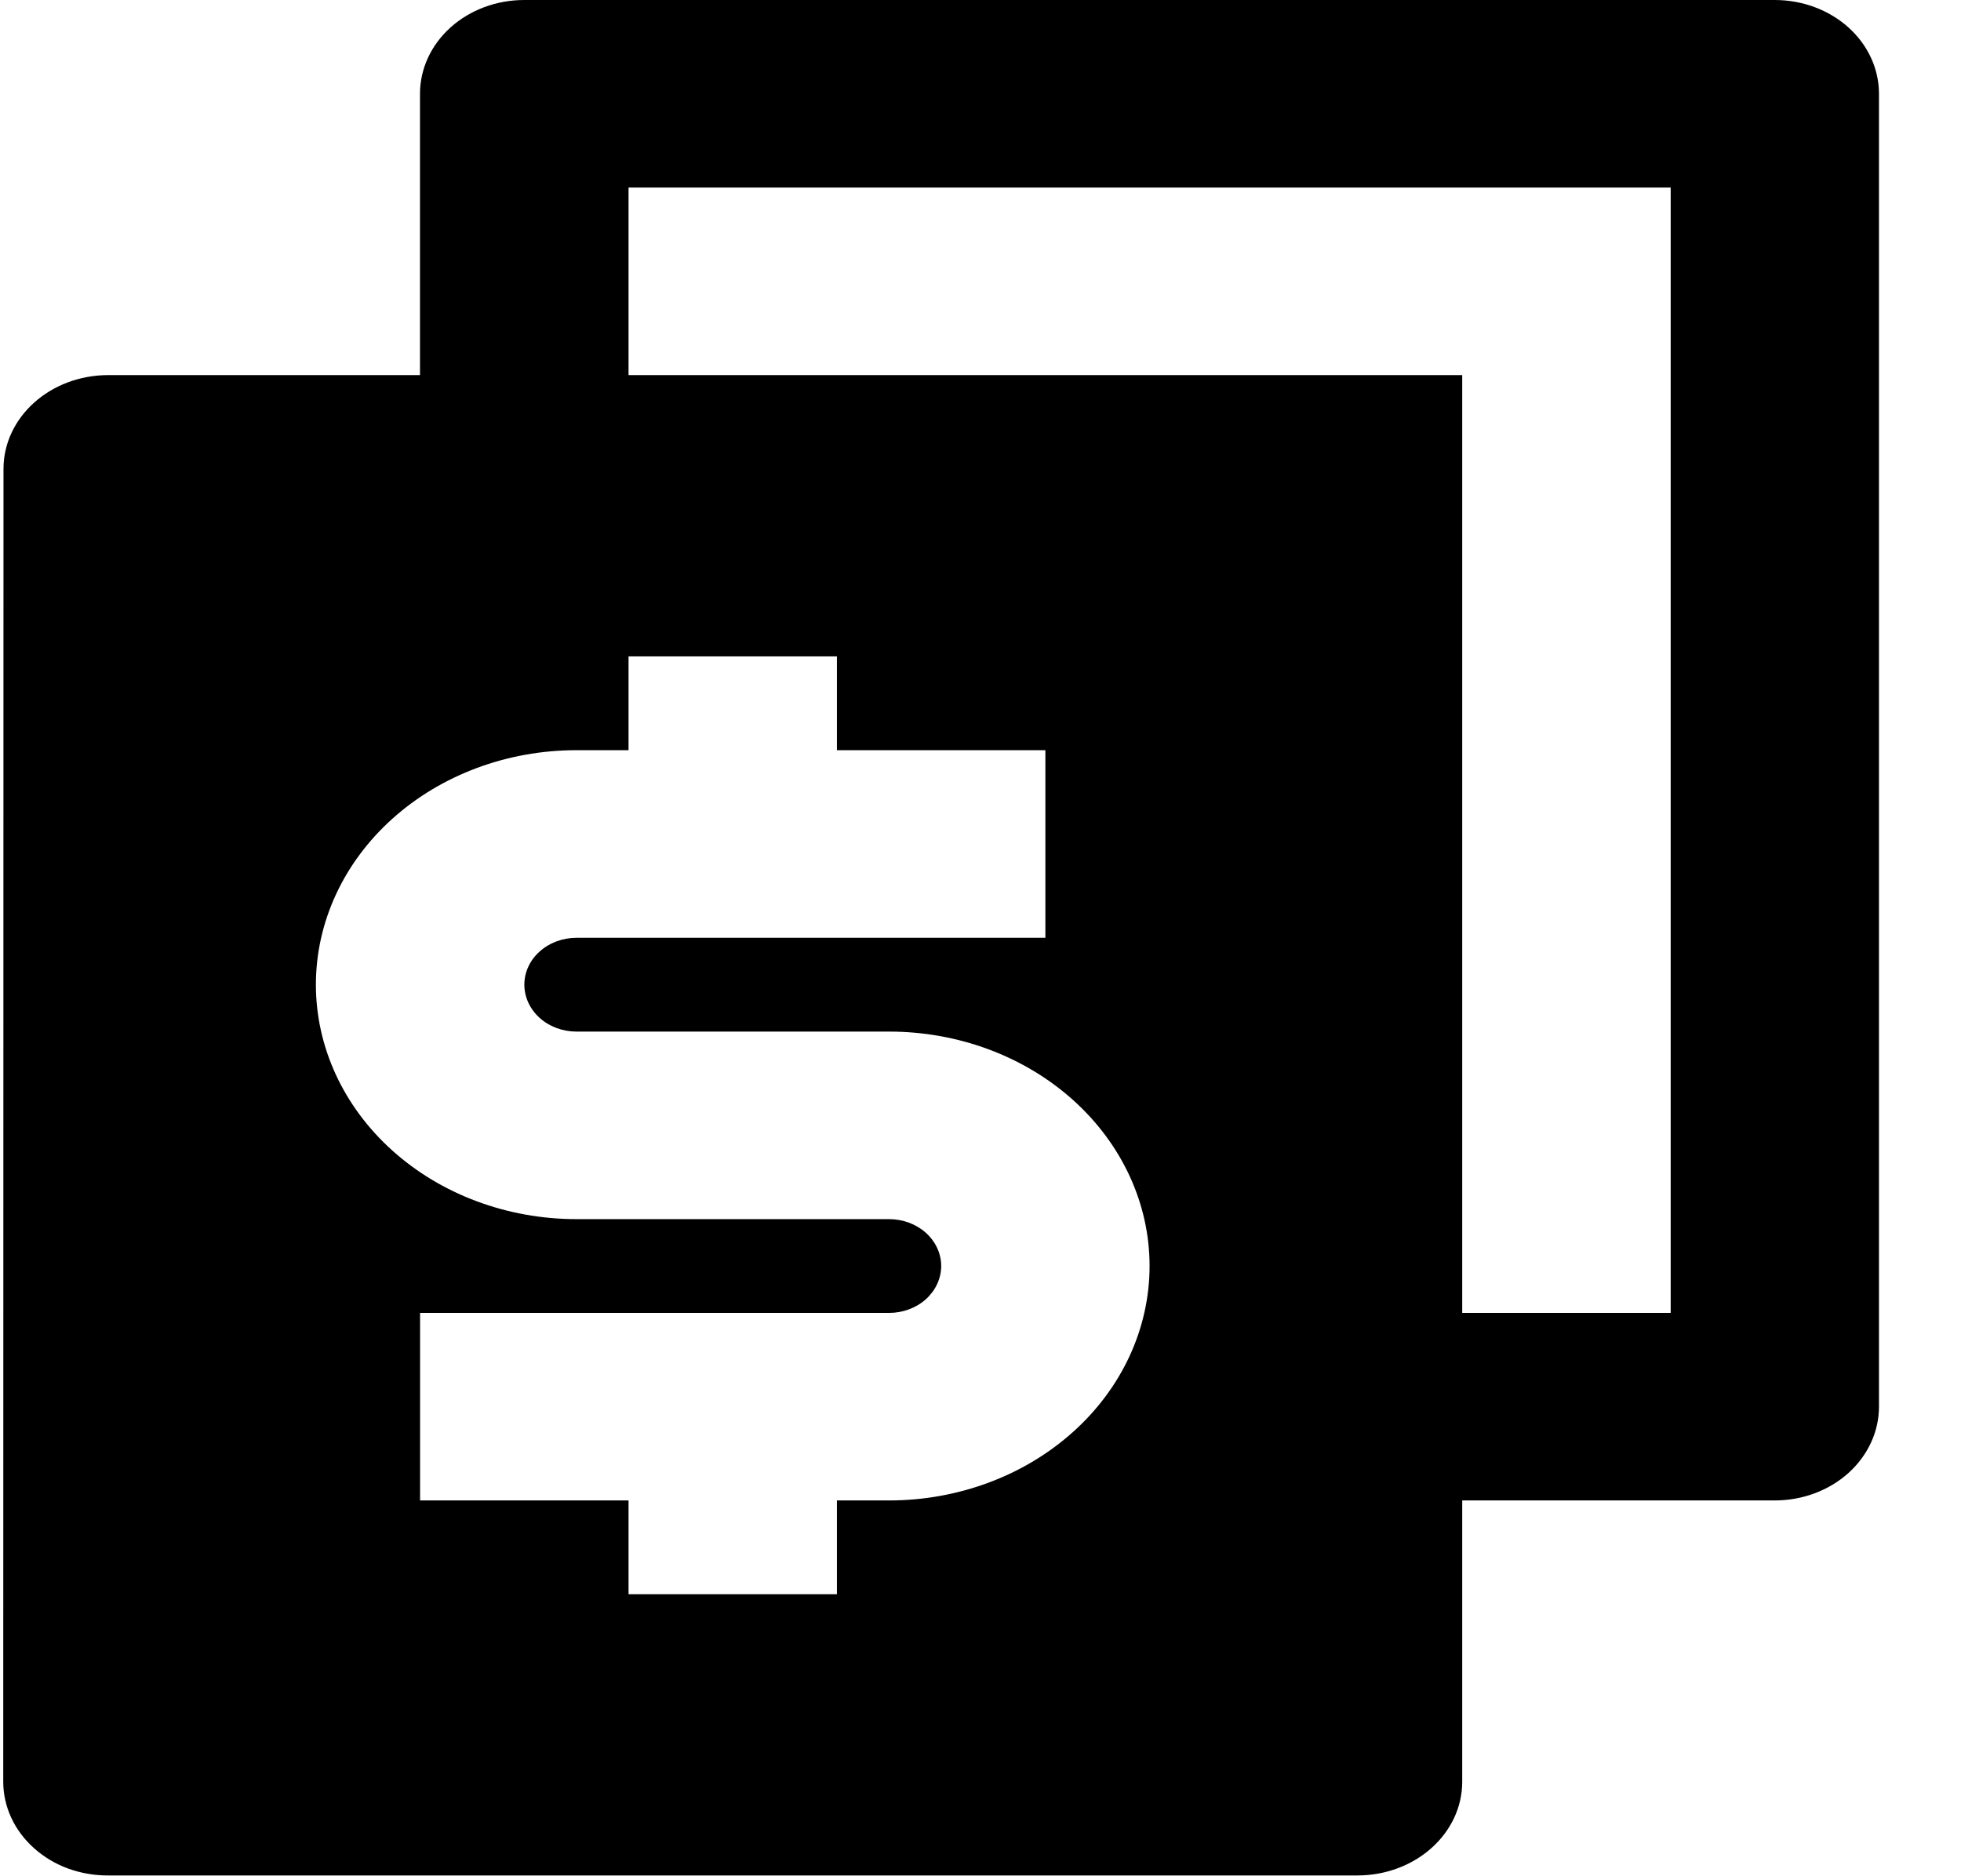
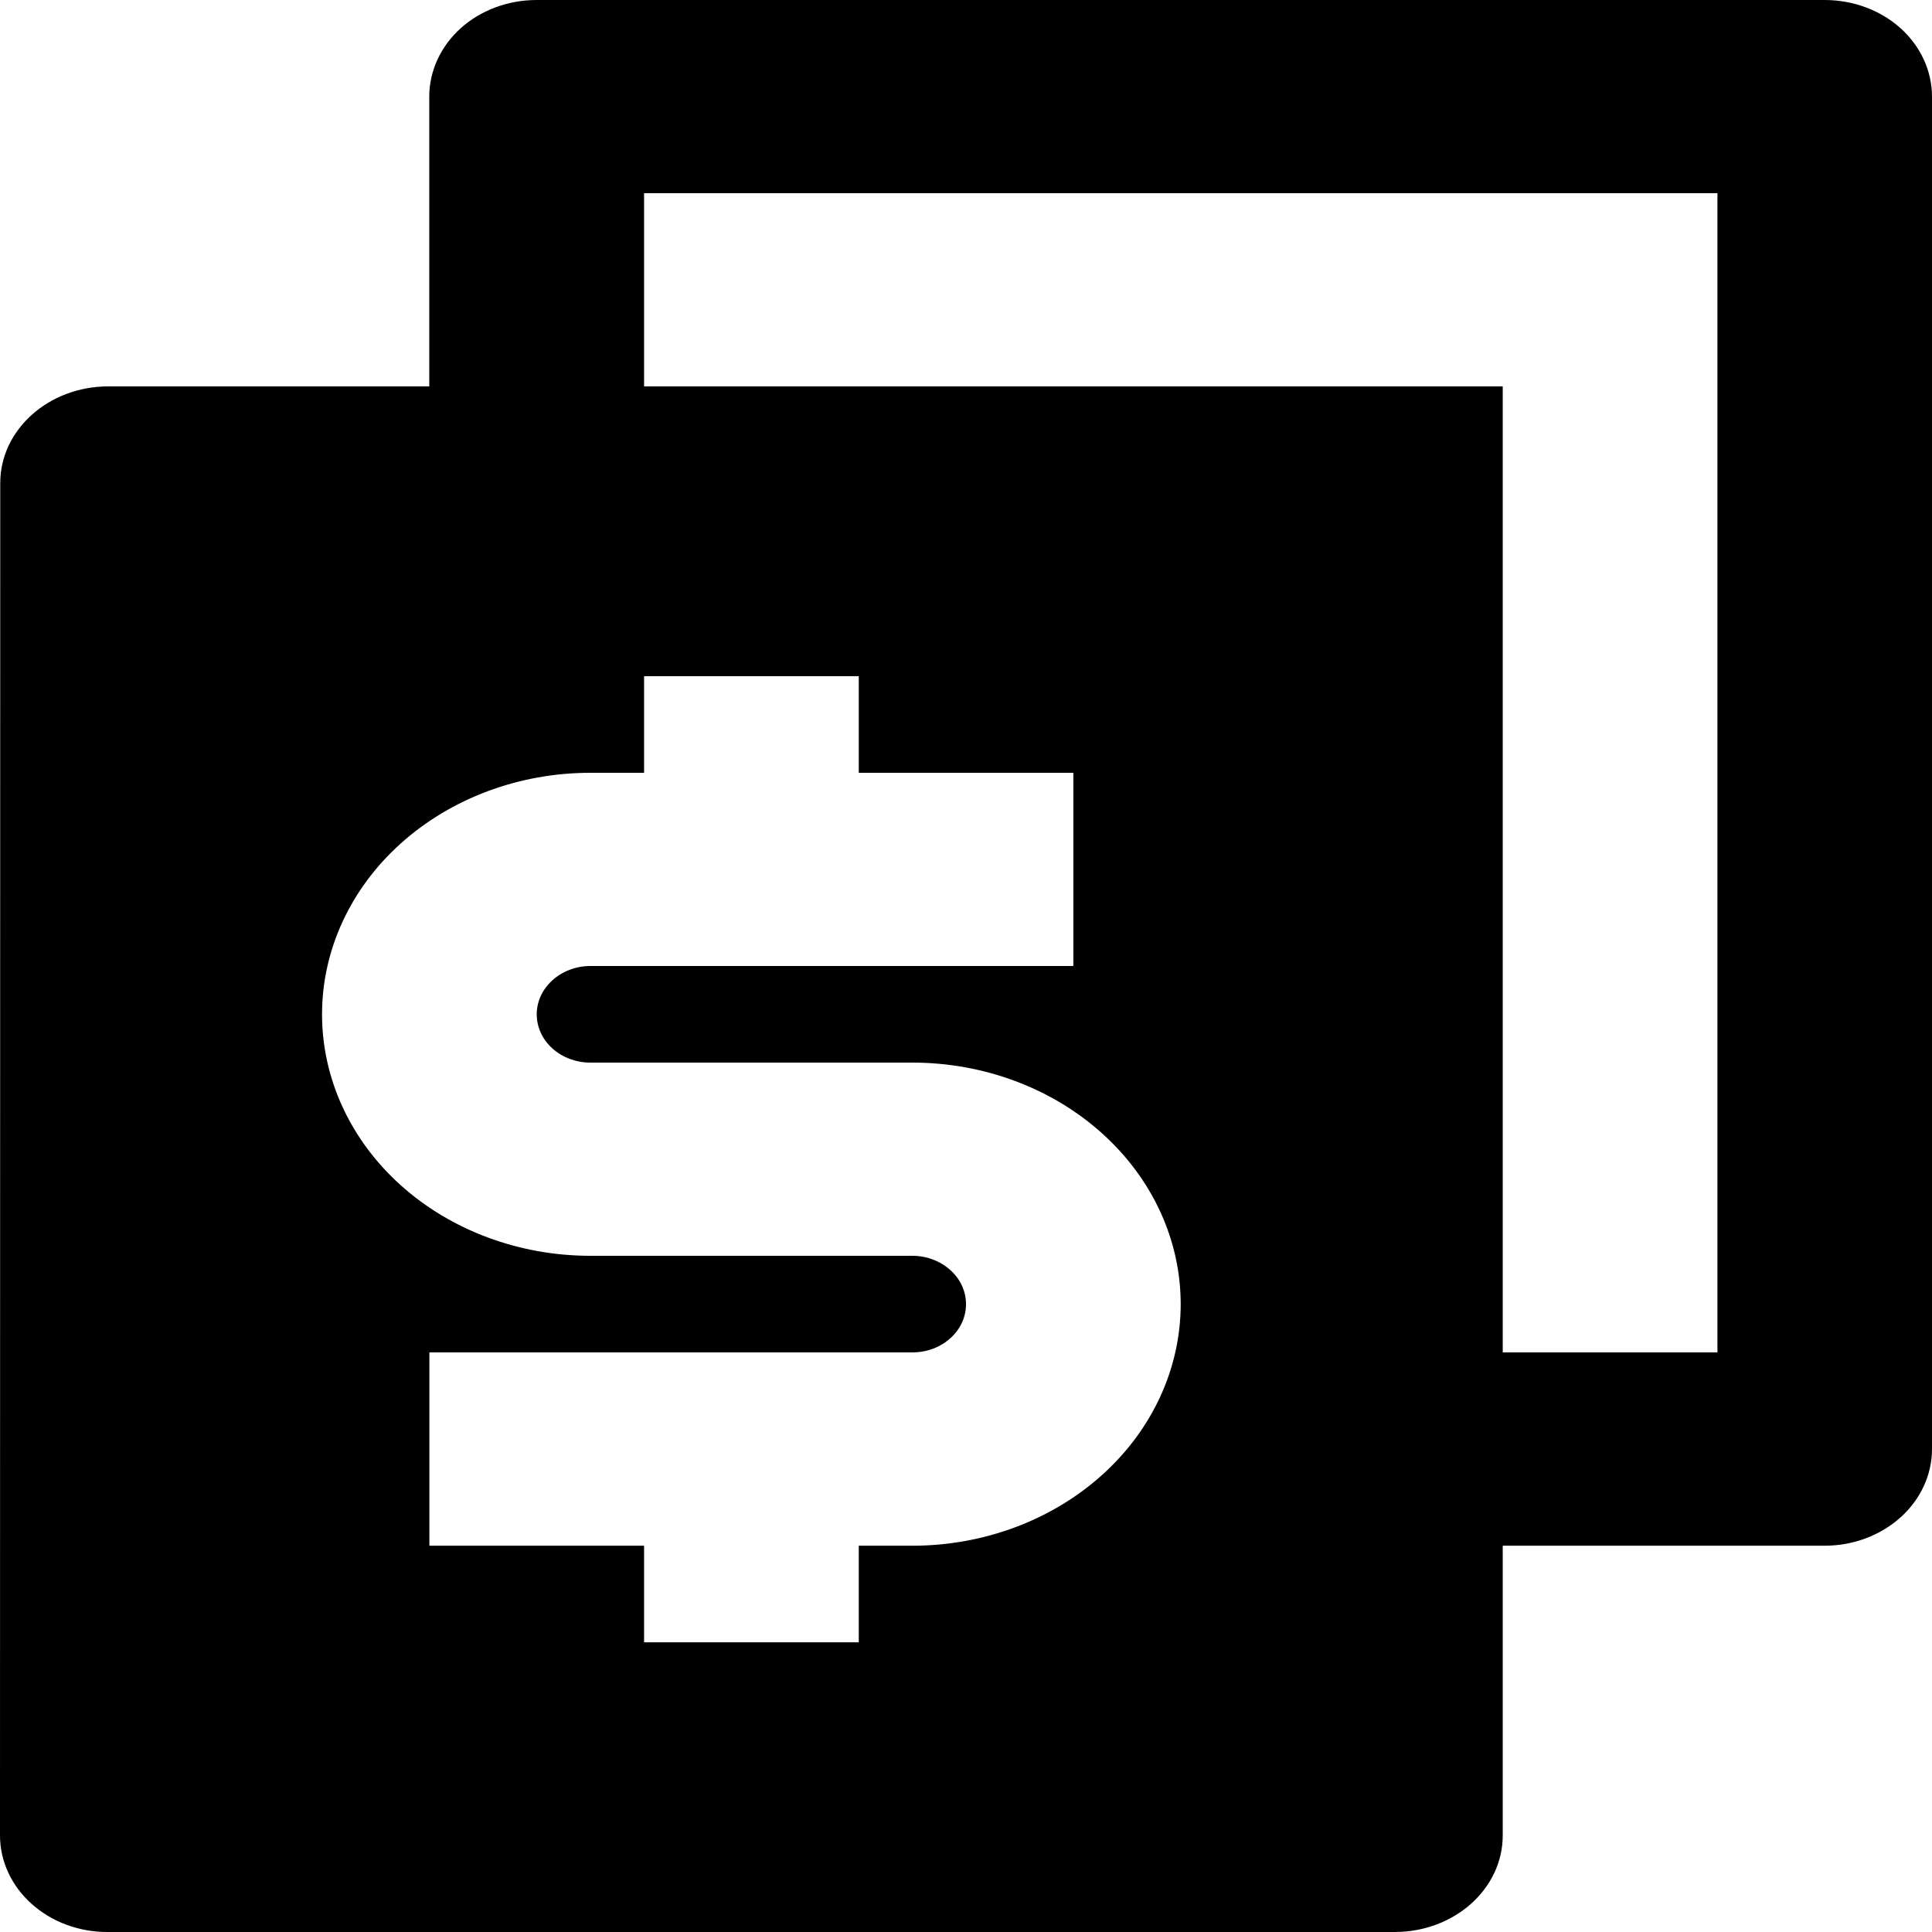
- <svg xmlns="http://www.w3.org/2000/svg" width="23" height="22" viewBox="0 0 23 22" fill="none">
-   <path d="M17.15 15.401H19.595V2.2H7.372V4.4H17.15V15.401ZM17.15 17.601V20.9C17.15 21.508 16.6 22 15.919 22H1.269C1.108 22.001 0.948 21.973 0.799 21.919C0.649 21.864 0.514 21.783 0.399 21.68C0.285 21.578 0.194 21.457 0.132 21.323C0.07 21.189 0.038 21.045 0.038 20.9L0.041 5.501C0.041 4.893 0.591 4.4 1.271 4.4H4.926V1.1C4.926 0.808 5.055 0.528 5.284 0.322C5.513 0.116 5.824 0 6.148 0H20.816C21.14 0 21.451 0.116 21.68 0.322C21.909 0.528 22.038 0.808 22.038 1.1V16.501C22.038 16.793 21.909 17.072 21.68 17.279C21.451 17.485 21.14 17.601 20.816 17.601H17.15ZM4.927 15.401V17.601H7.372V18.701H9.816V17.601H10.428C11.238 17.601 12.015 17.311 12.588 16.795C13.161 16.28 13.483 15.58 13.483 14.851C13.483 14.121 13.161 13.422 12.588 12.906C12.015 12.39 11.238 12.101 10.428 12.101H6.761C6.599 12.101 6.443 12.043 6.329 11.94C6.214 11.836 6.15 11.696 6.15 11.551C6.15 11.405 6.214 11.265 6.329 11.162C6.443 11.059 6.599 11.001 6.761 11.001H12.261V8.8H9.816V7.7H7.372V8.8H6.761C5.95 8.8 5.173 9.09 4.6 9.606C4.027 10.122 3.705 10.821 3.705 11.551C3.705 12.28 4.027 12.979 4.6 13.495C5.173 14.011 5.95 14.301 6.761 14.301H10.428C10.59 14.301 10.745 14.359 10.86 14.462C10.974 14.565 11.039 14.705 11.039 14.851C11.039 14.997 10.974 15.136 10.86 15.24C10.745 15.343 10.59 15.401 10.428 15.401H4.927Z" fill="black" />
+ <svg xmlns="http://www.w3.org/2000/svg" width="16" height="16" viewBox="0 0 16 16" fill="none">
+   <path d="M12.445 11.2H14.223V1.6H5.334V3.2H12.445V11.2ZM12.445 12.801V15.2C12.445 15.642 12.045 16 11.55 16H0.895C0.778 16.001 0.662 15.981 0.553 15.941C0.444 15.901 0.346 15.842 0.263 15.768C0.179 15.693 0.113 15.605 0.068 15.507C0.023 15.41 -2.8727e-06 15.306 2.66826e-10 15.2L0.002 4.001C0.002 3.559 0.402 3.2 0.897 3.2H3.555V0.8C3.555 0.588 3.649 0.384 3.815 0.234C3.982 0.084 4.208 0 4.444 0H15.111C15.347 0 15.573 0.084 15.74 0.234C15.906 0.384 16 0.588 16 0.8V12.001C16 12.213 15.906 12.416 15.74 12.566C15.573 12.716 15.347 12.801 15.111 12.801H12.445ZM3.556 11.2V12.801H5.334V13.601H7.112V12.801H7.556C8.145 12.801 8.711 12.59 9.127 12.215C9.544 11.84 9.778 11.331 9.778 10.8C9.778 10.27 9.544 9.761 9.127 9.386C8.711 9.011 8.145 8.8 7.556 8.8H4.889C4.771 8.8 4.658 8.758 4.575 8.683C4.492 8.608 4.445 8.507 4.445 8.4C4.445 8.294 4.492 8.193 4.575 8.118C4.658 8.043 4.771 8 4.889 8H8.889V6.4H7.112V5.6H5.334V6.4H4.889C4.3 6.4 3.735 6.611 3.318 6.986C2.901 7.361 2.667 7.87 2.667 8.4C2.667 8.931 2.901 9.44 3.318 9.815C3.735 10.19 4.3 10.4 4.889 10.4H7.556C7.674 10.4 7.787 10.443 7.87 10.518C7.954 10.593 8 10.694 8 10.8C8 10.907 7.954 11.008 7.87 11.083C7.787 11.158 7.674 11.2 7.556 11.2H3.556Z" fill="black" />
</svg>
